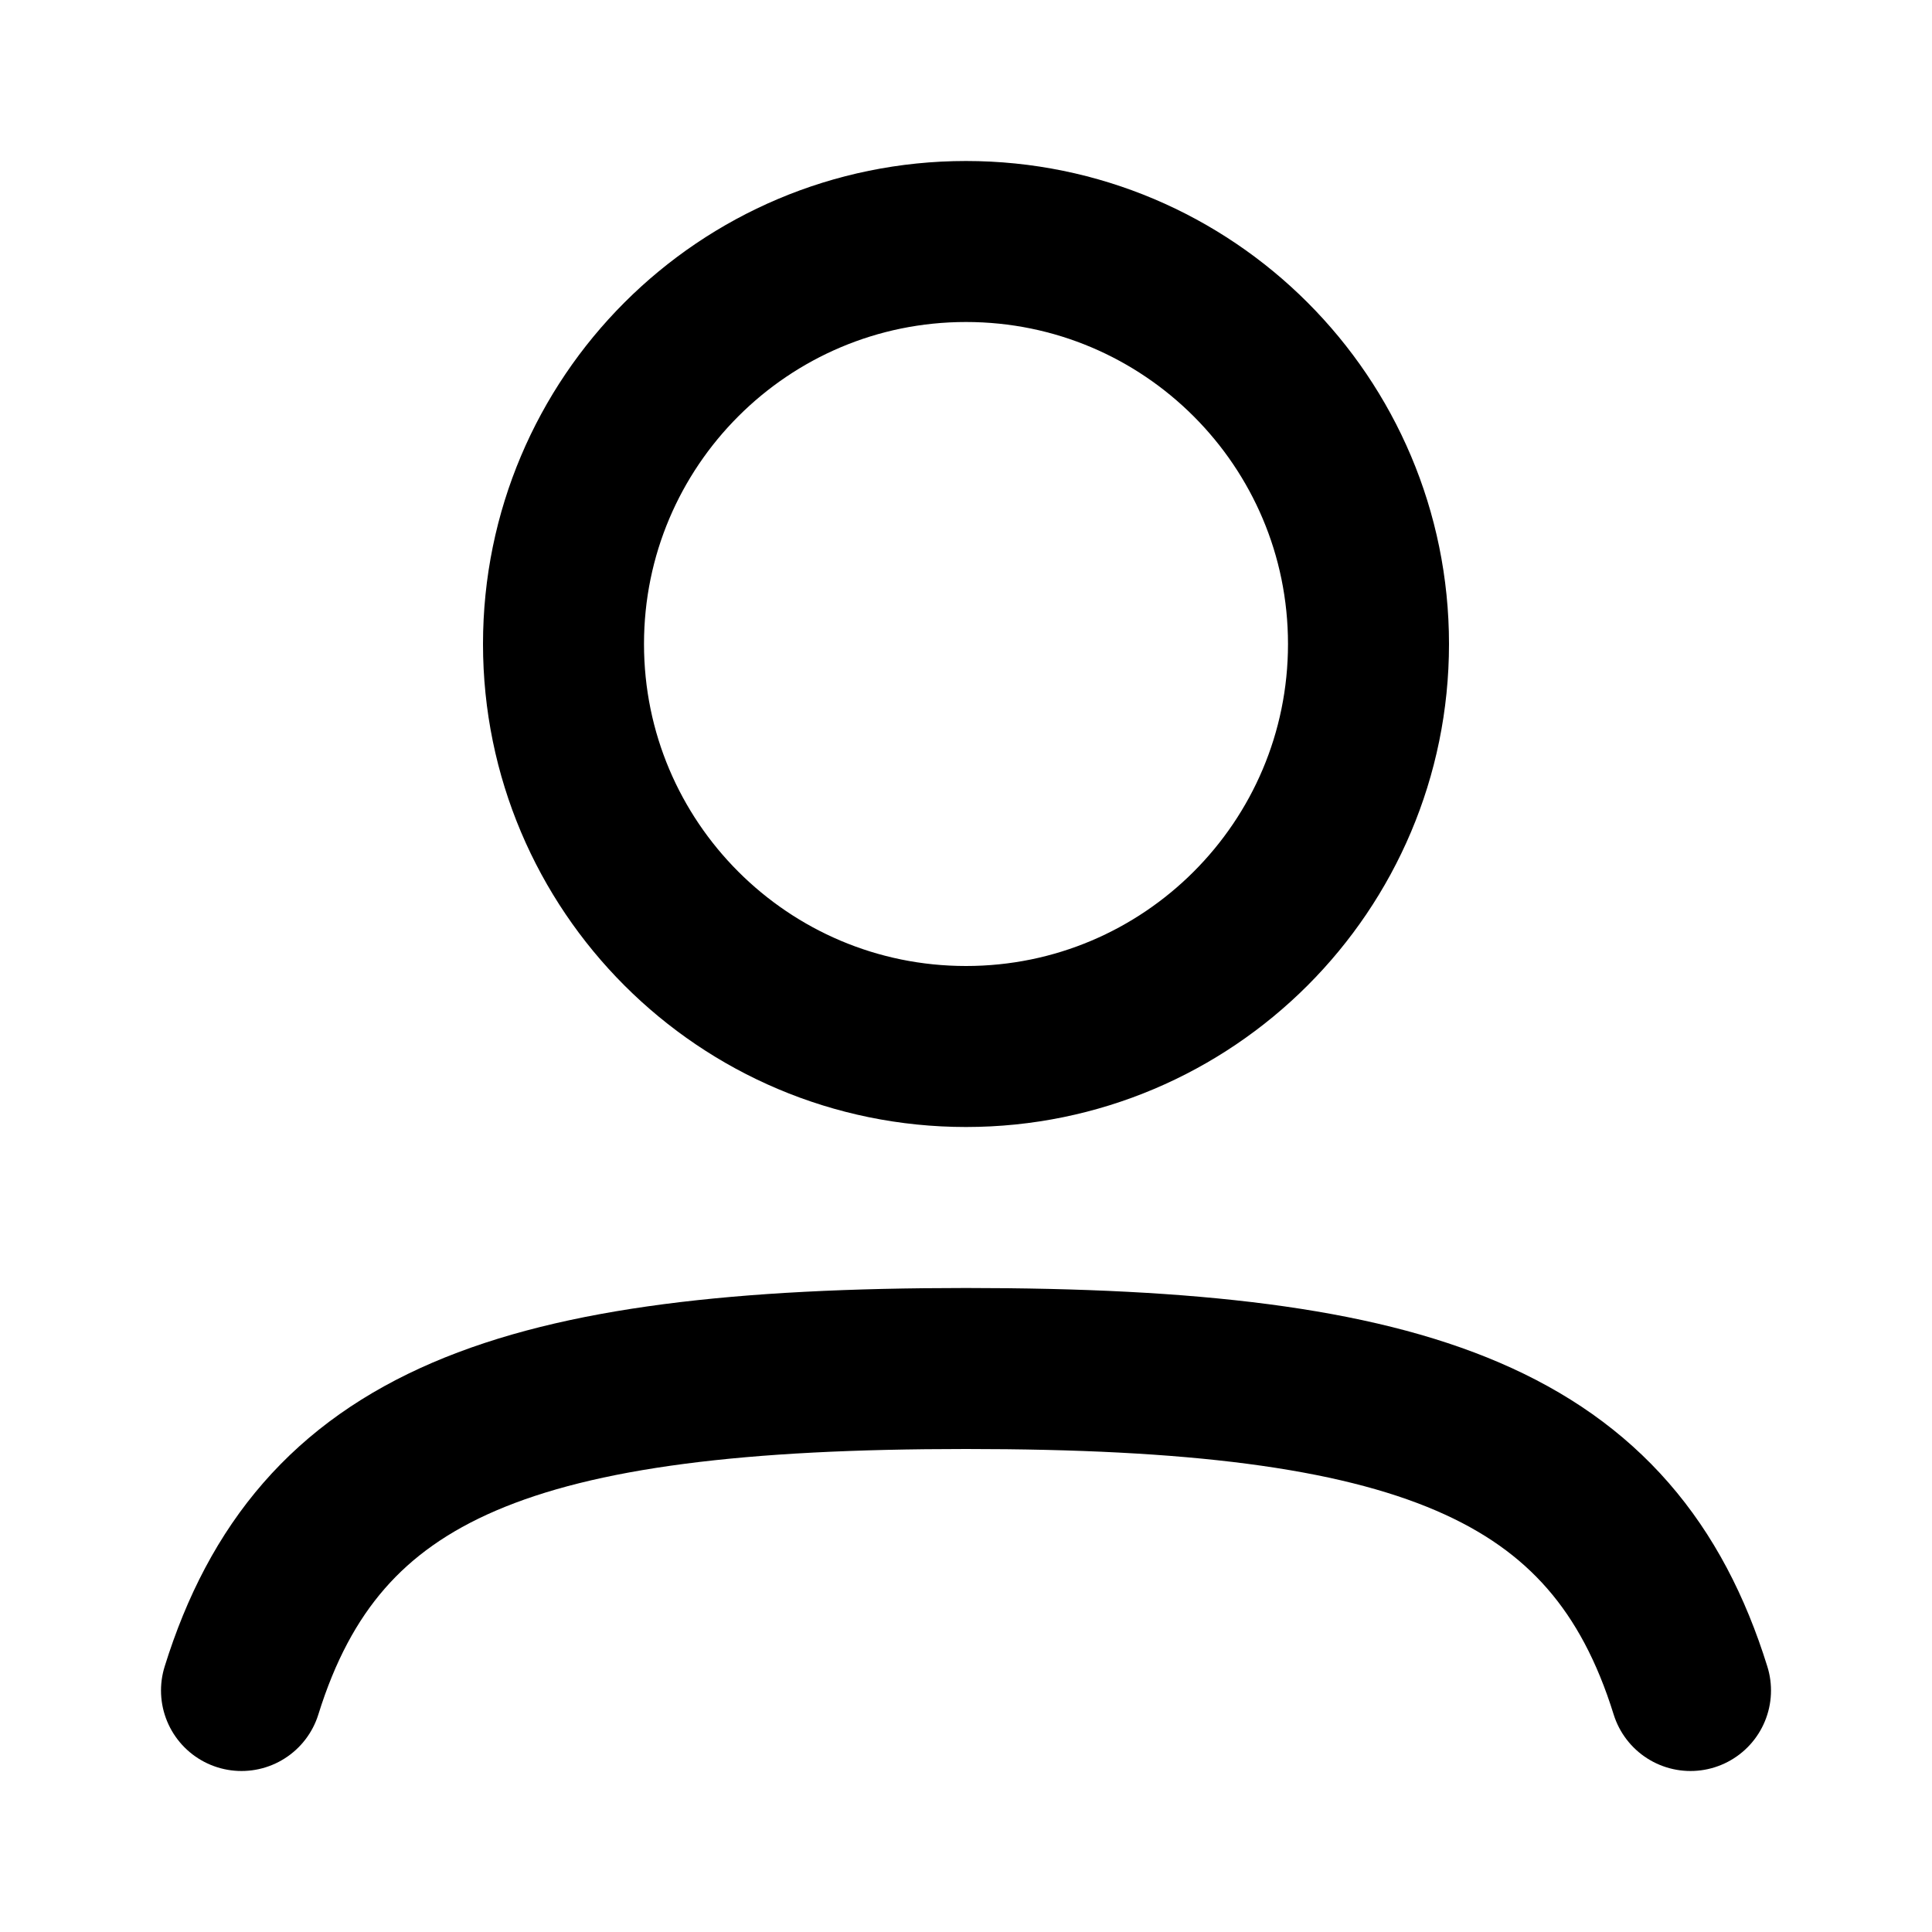
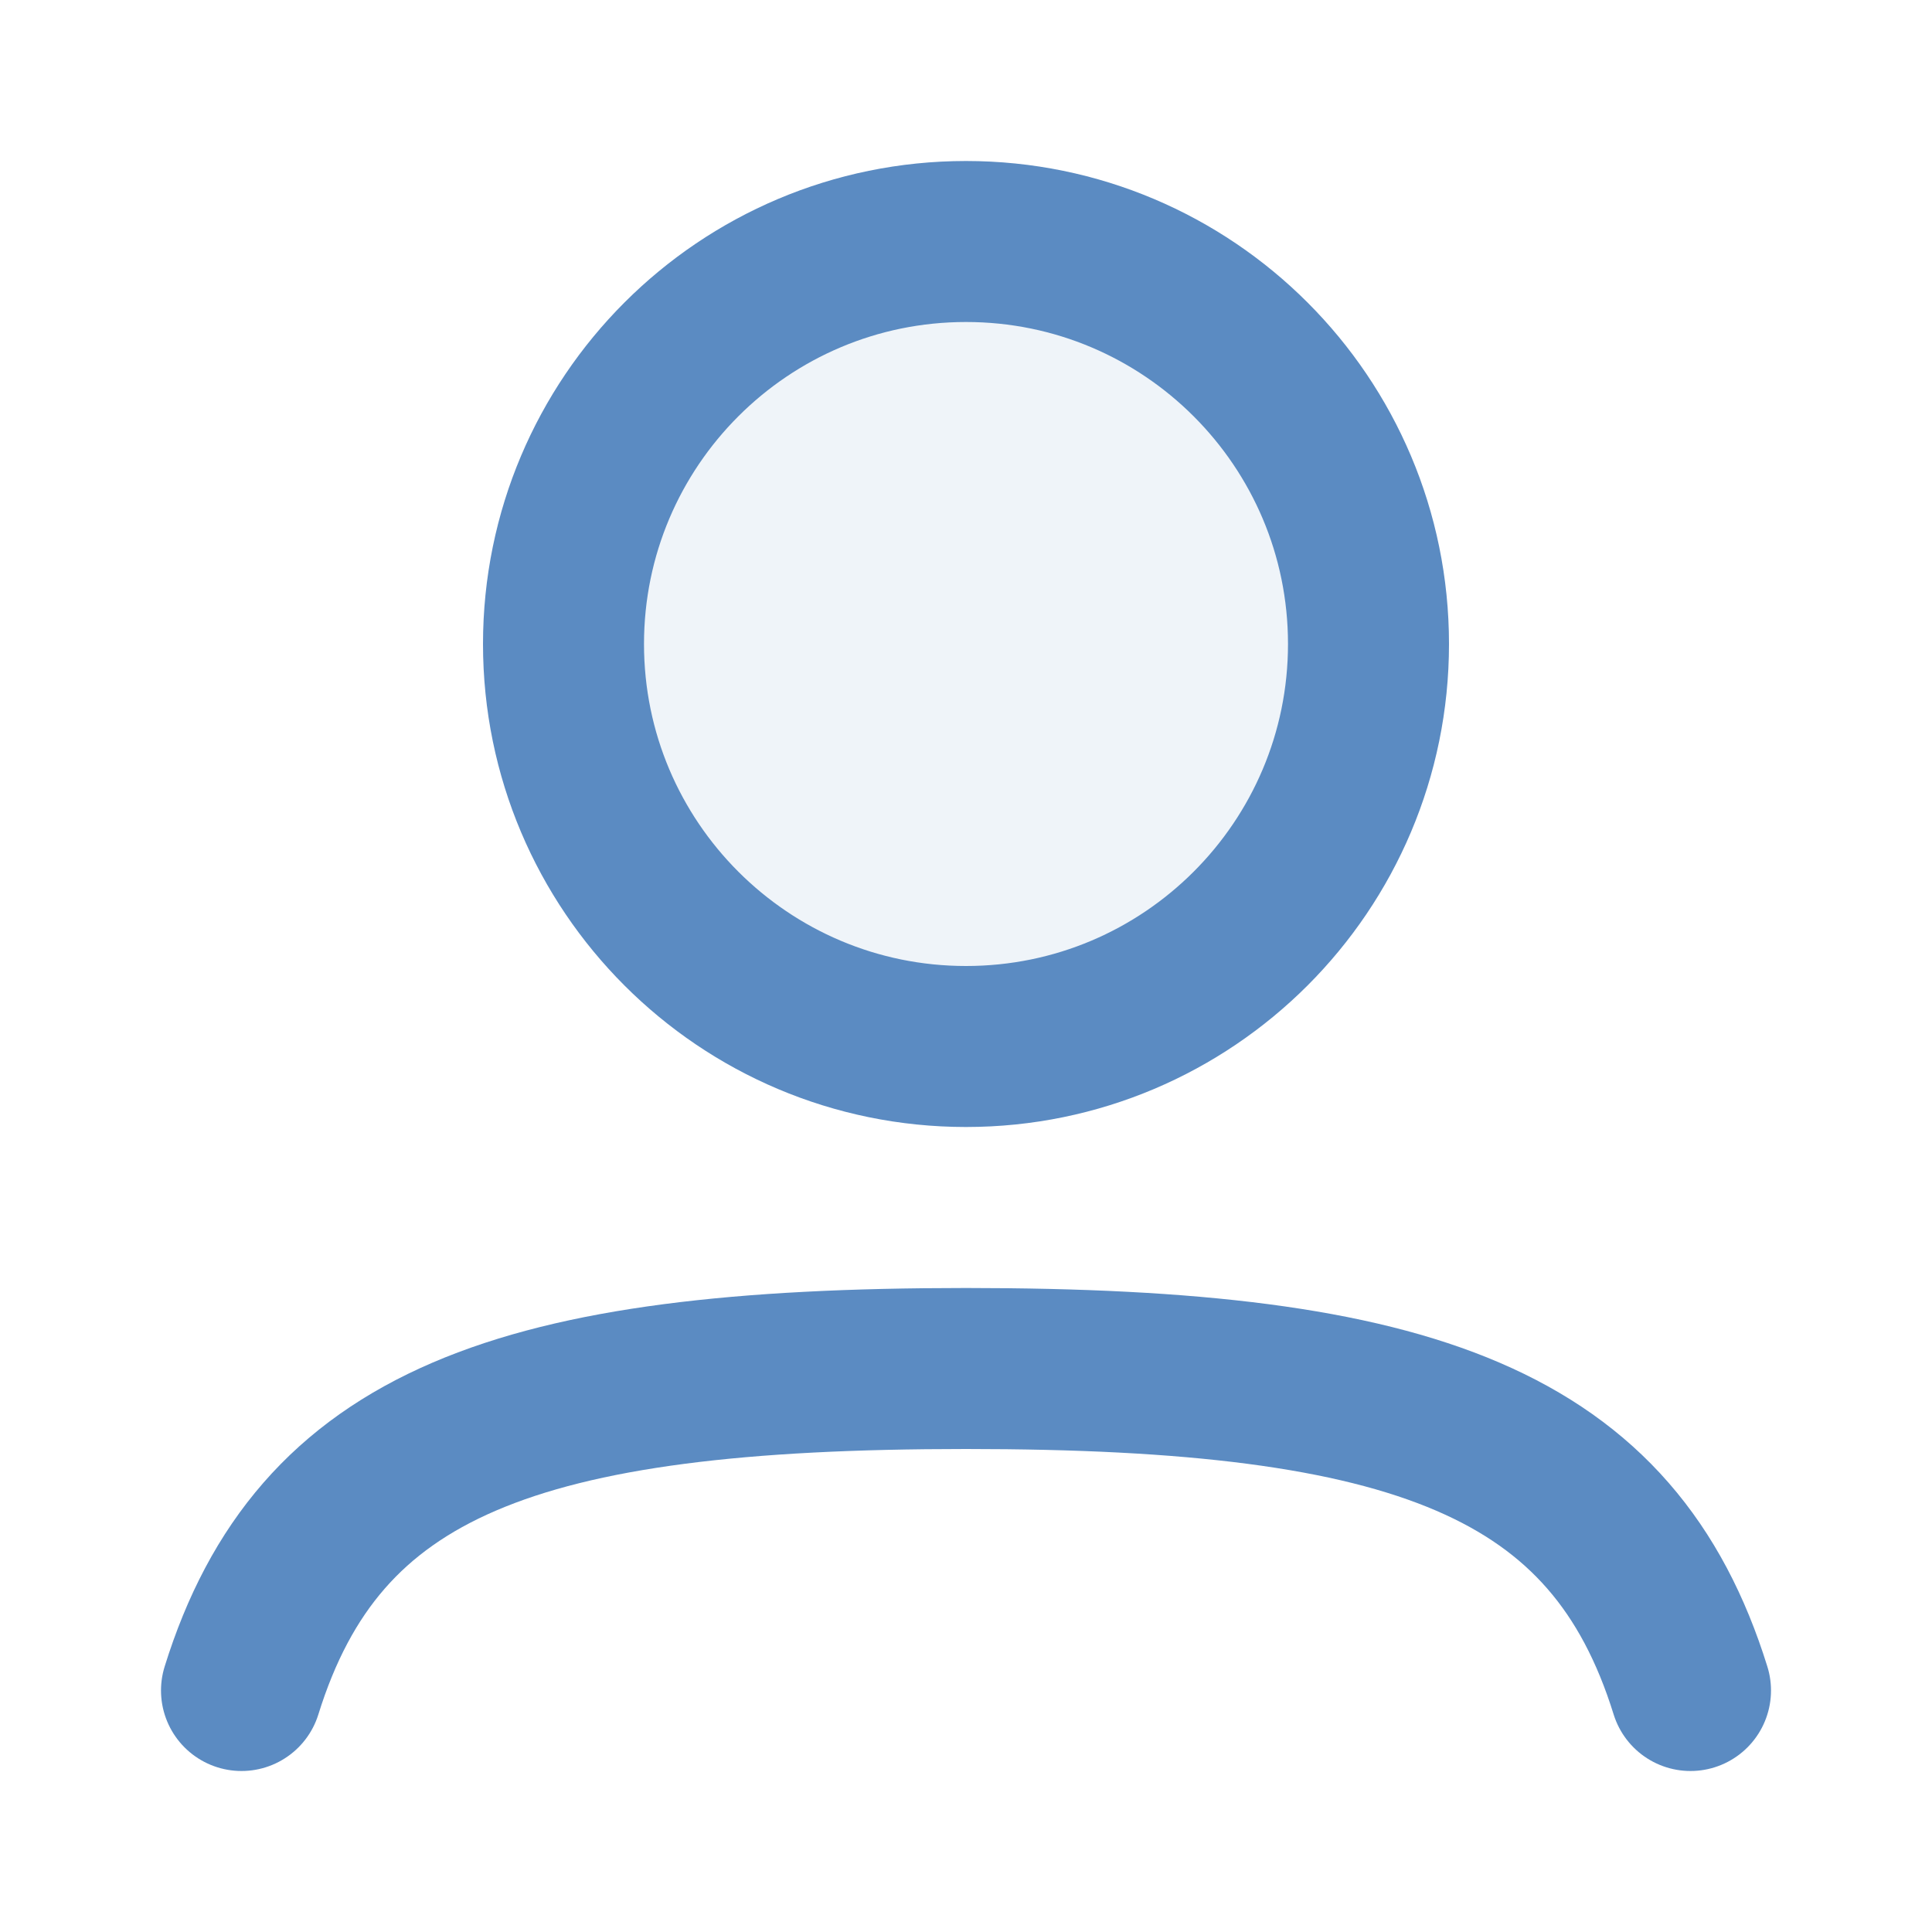
<svg xmlns="http://www.w3.org/2000/svg" width="800px" height="800px" viewBox="0 0 24 24" fill="none">
-   <path opacity="0.1" d="M17 8C17 10.761 14.761 13 12 13C9.239 13 7 10.761 7 8C7 5.239 9.239 3 12 3C14.761 3 17 5.239 17 8Z" fill="" />
-   <path d="M17 8C17 10.761 14.761 13 12 13C9.239 13 7 10.761 7 8C7 5.239 9.239 3 12 3C14.761 3 17 5.239 17 8Z" stroke="black" stroke-width="2" />
-   <path d="M3 21C3.957 17.924 6.42 17 12 17C17.58 17 20.043 17.924 21 21" stroke="black" stroke-width="2" stroke-linecap="round" />
+   <path opacity="0.1" d="M17 8C17 10.761 14.761 13 12 13C9.239 13 7 10.761 7 8C7 5.239 9.239 3 12 3C14.761 3 17 5.239 17 8Z" fill="#5b8bc2" />
+   <path d="M17 8C17 10.761 14.761 13 12 13C9.239 13 7 10.761 7 8C7 5.239 9.239 3 12 3C14.761 3 17 5.239 17 8Z" stroke="#5b8bc2" stroke-width="2" />
+   <path d="M3 21C3.957 17.924 6.42 17 12 17C17.58 17 20.043 17.924 21 21" stroke="#5b8bc2" stroke-width="2" stroke-linecap="round" />
</svg>
